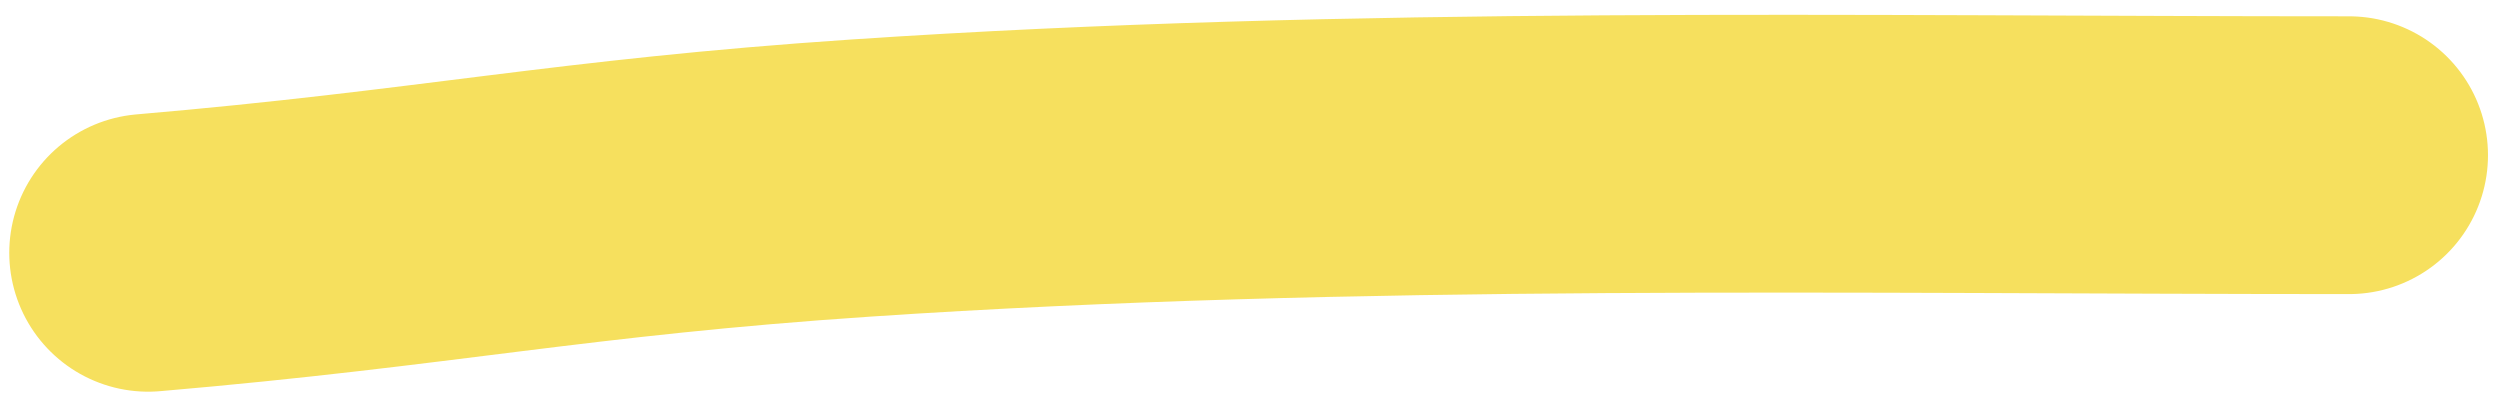
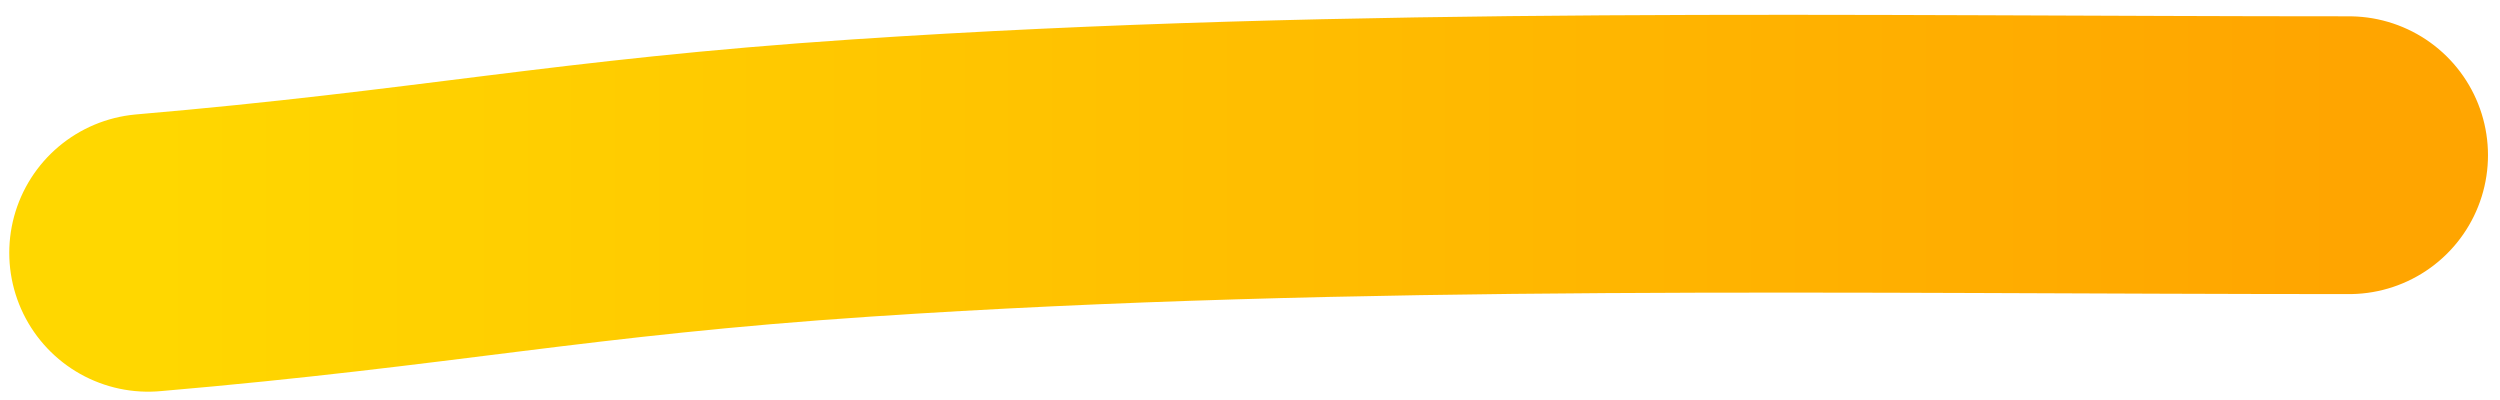
<svg xmlns="http://www.w3.org/2000/svg" width="125" height="20" viewBox="0 0 135 21" fill="none">
-   <path d="M8 13.351C23.614 12.012 30.823 10.365 46.5 9.314C73.135 7.528 100.096 8.081 126.851 8.081" stroke="#F6E05E" stroke-width="15" stroke-linecap="round" stroke-linejoin="round" />
+   <defs>
+     <linearGradient id="gradient" x1="0%" y1="0%" x2="100%" y2="0%">
+       <stop offset="0%" style="stop-color: #FFD700; stop-opacity: 1" />
+       <stop offset="100%" style="stop-color: #FFA500; stop-opacity: 1" />
+     </linearGradient>
+   </defs>
+   <path d="M8 13.351C23.614 12.012 30.823 10.365 46.5 9.314C73.135 7.528 100.096 8.081 126.851 8.081" stroke="url(#gradient)" stroke-width="15" stroke-linecap="round" stroke-linejoin="round" />
</svg>
